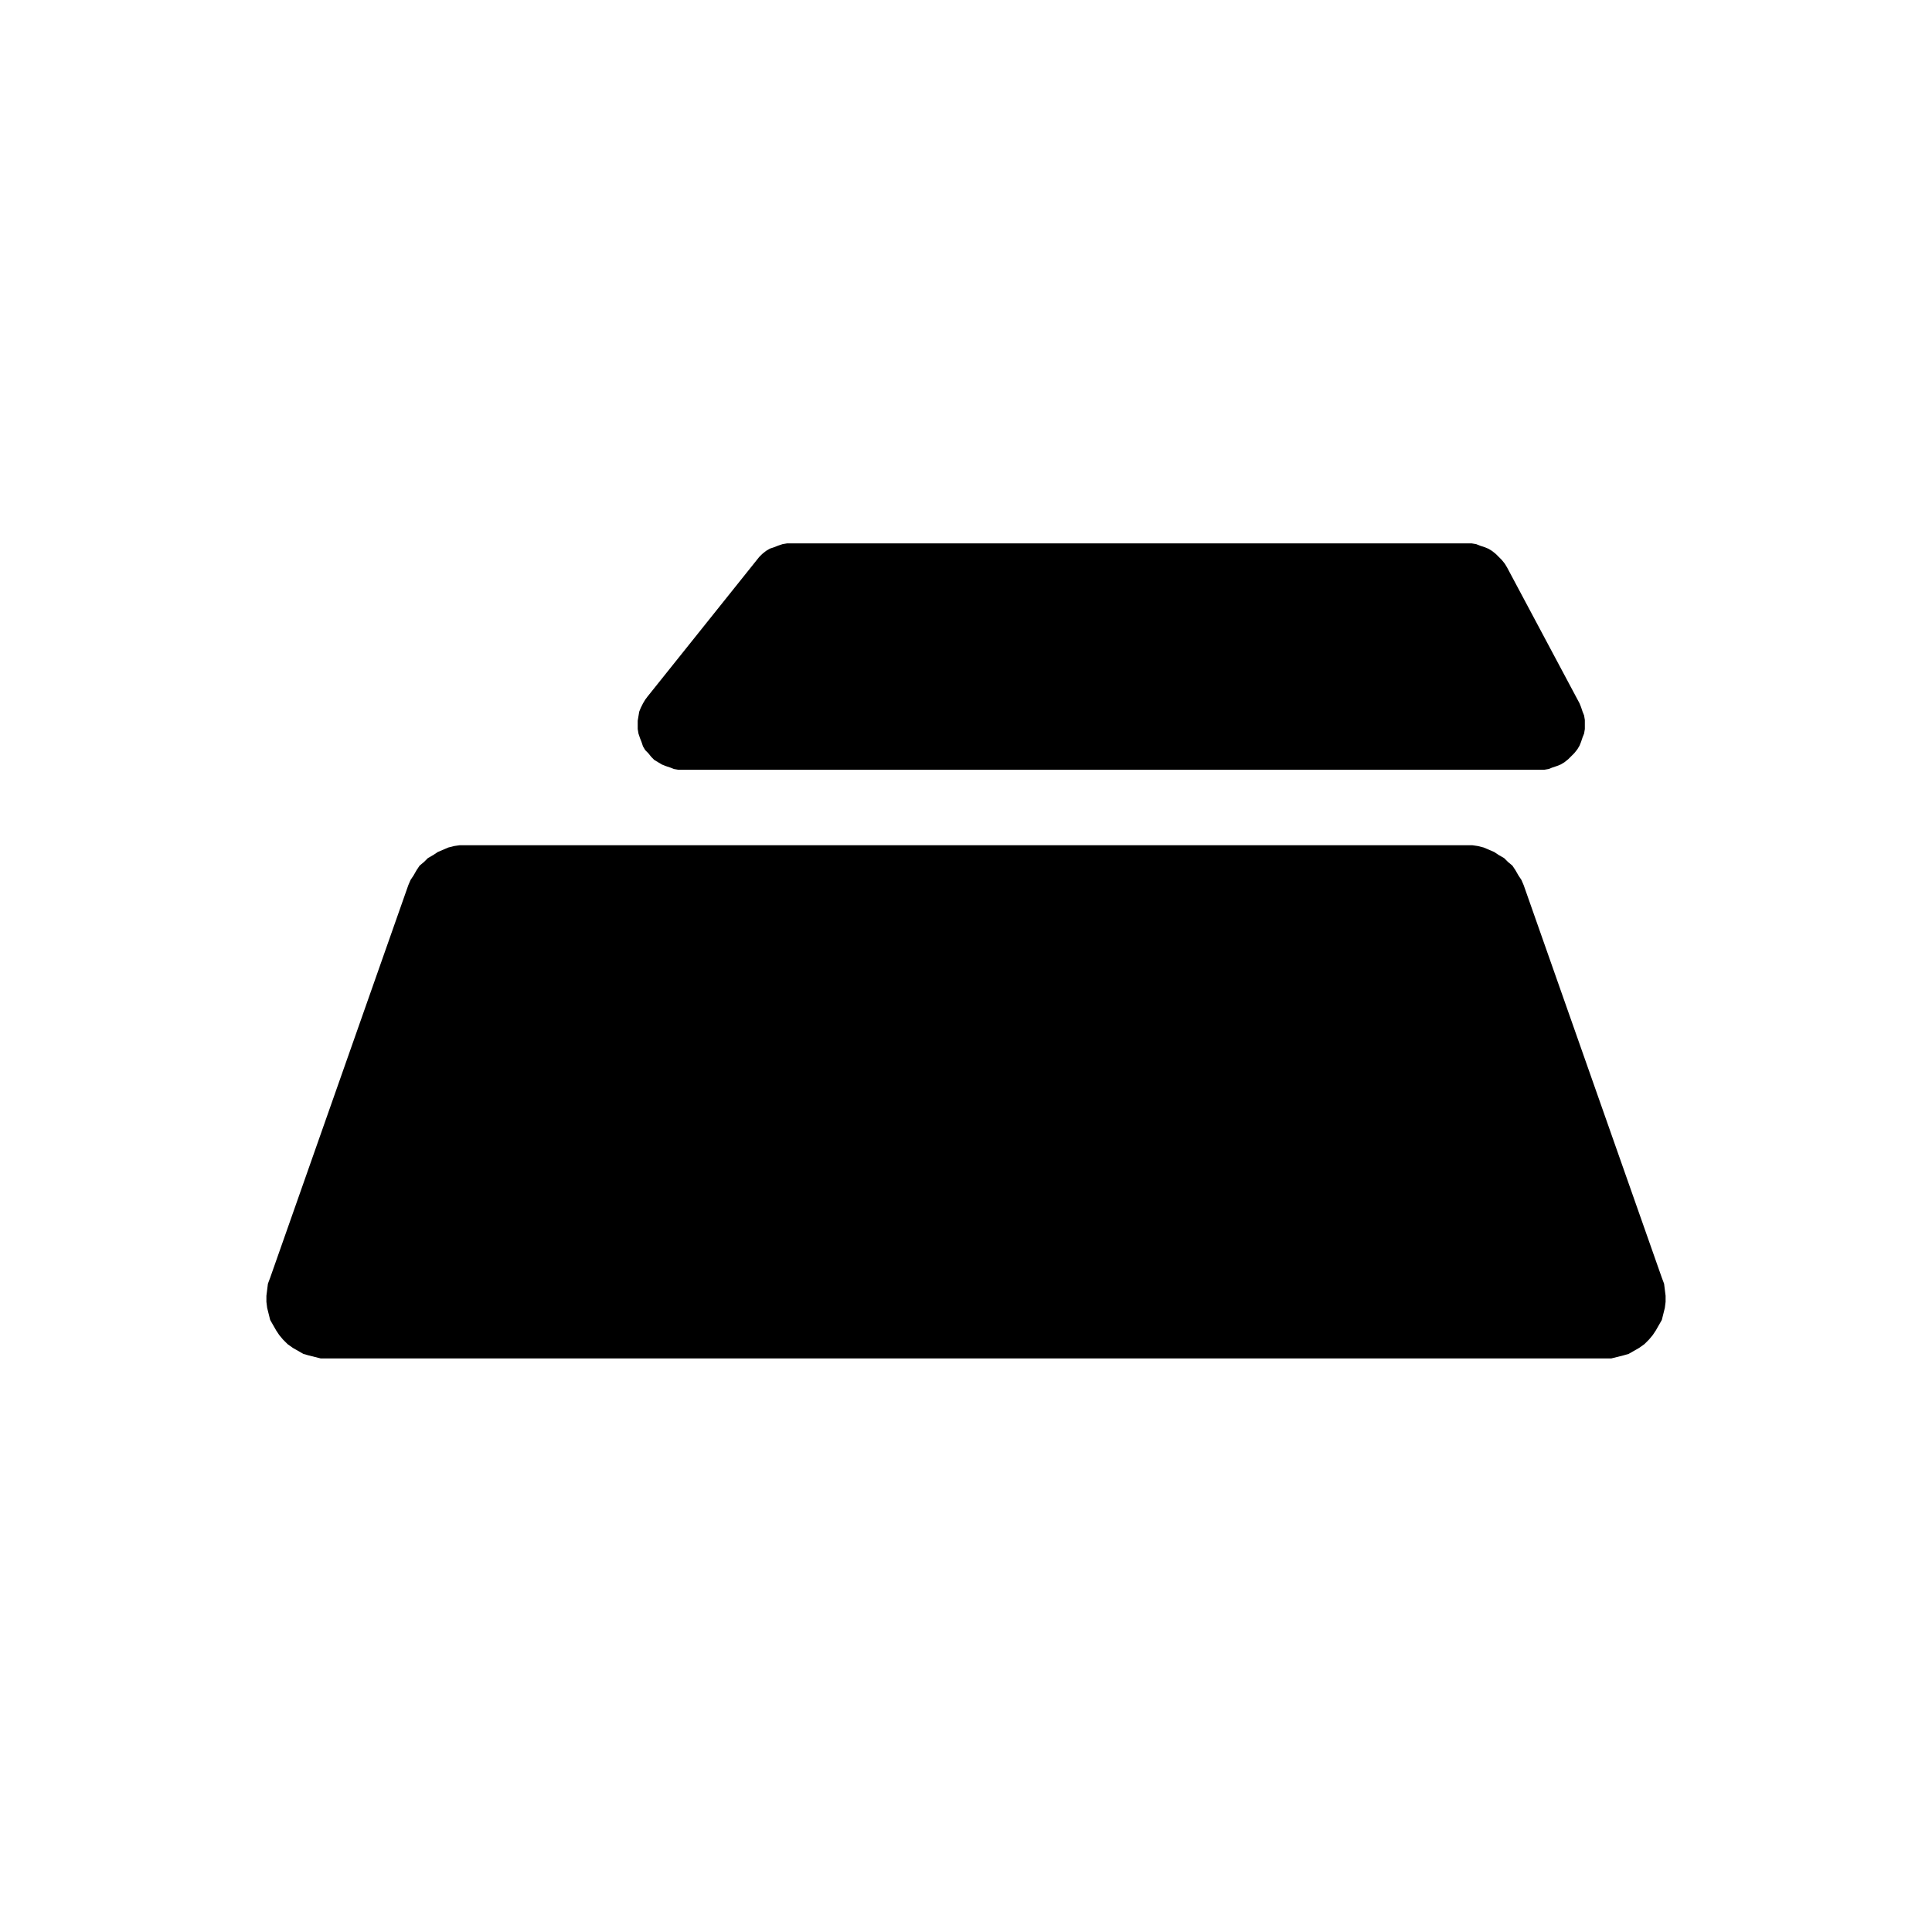
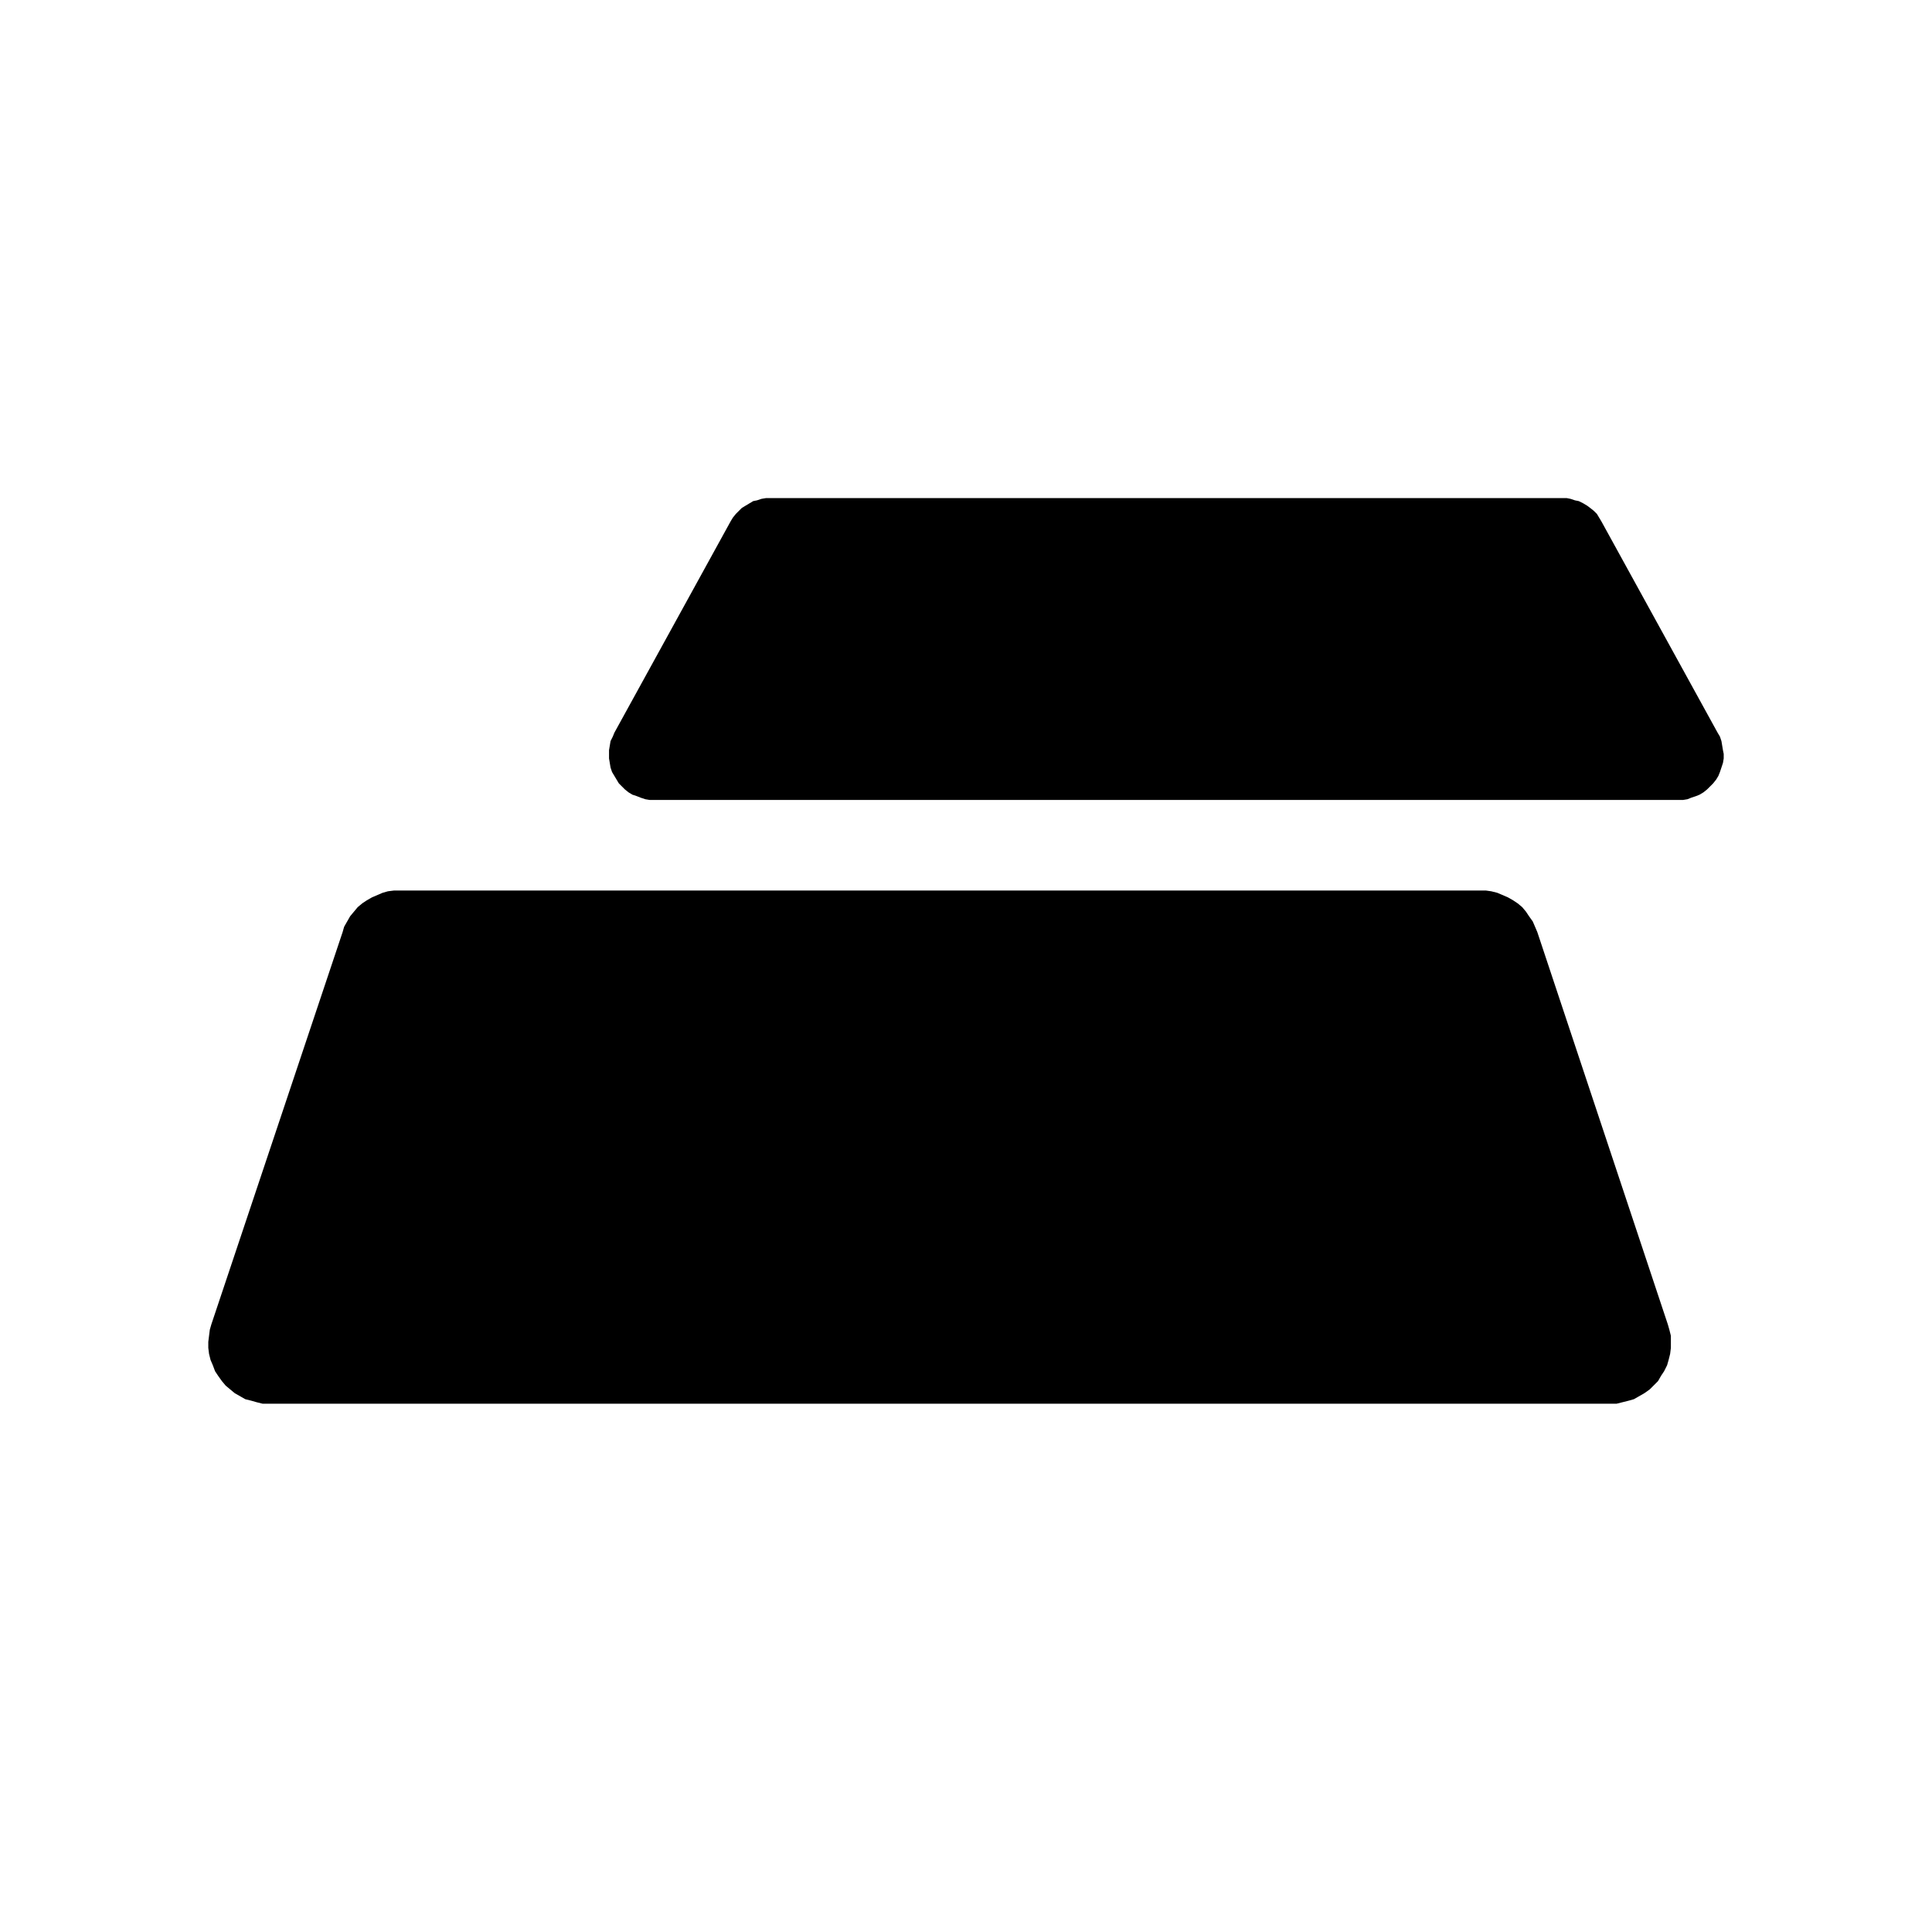
<svg xmlns="http://www.w3.org/2000/svg" viewBox="0 0 256 256" width="256" height="256">
-   <path fill="#000" fill-rule="evenodd" d="M104.3 72.0 L103.7 72.1 L103.1 72.3 L102.6 72.5 L102.0 72.7 L101.5 73.0 L101.0 73.4 L100.6 73.8 L100.2 74.3 L85.8 92.3 L85.5 92.7 L85.2 93.2 L84.9 93.8 L84.7 94.3 L84.6 94.9 L84.5 95.5 L84.5 96.1 L84.5 96.6 L84.6 97.2 L84.8 97.8 L85.0 98.3 L85.2 98.9 L85.5 99.4 L85.9 99.8 L86.3 100.3 L86.7 100.7 L87.2 101.0 L87.7 101.3 L88.2 101.5 L88.8 101.7 L89.3 101.9 L89.9 102.0 L90.5 102.0 L204.0 102.0 L204.6 102.0 L205.2 101.9 L205.7 101.7 L206.3 101.5 L206.8 101.3 L207.3 101.0 L207.8 100.6 L208.2 100.2 L208.6 99.8 L209.0 99.3 L209.3 98.8 L209.5 98.3 L209.7 97.7 L209.9 97.2 L210.0 96.6 L210.0 96.0 L210.0 95.4 L209.9 94.8 L209.7 94.3 L209.5 93.7 L209.3 93.2 L199.7 75.2 L199.4 74.7 L199.0 74.2 L198.6 73.8 L198.2 73.4 L197.7 73.0 L197.2 72.7 L196.7 72.5 L196.1 72.3 L195.6 72.1 L195.0 72.0 L194.4 72.0 L104.9 72.0 Z M60.9 112.0 L60.2 112.1 L59.4 112.3 L58.7 112.6 L58.0 112.9 L57.4 113.3 L56.7 113.7 L56.2 114.2 L55.6 114.7 L55.2 115.3 L54.8 116.0 L54.4 116.6 L54.1 117.3 L35.8 169.3 L35.5 170.1 L35.4 170.9 L35.3 171.7 L35.3 172.5 L35.4 173.3 L35.6 174.1 L35.8 174.9 L36.2 175.6 L36.6 176.3 L37.0 176.9 L37.5 177.5 L38.1 178.1 L38.8 178.6 L39.5 179.0 L40.2 179.4 L40.9 179.6 L41.7 179.8 L42.5 180.0 L43.3 180.0 L212.7 180.0 L213.5 180.0 L214.3 179.8 L215.1 179.6 L215.8 179.4 L216.5 179.0 L217.2 178.6 L217.9 178.1 L218.5 177.5 L219.0 176.9 L219.4 176.3 L219.8 175.6 L220.2 174.9 L220.4 174.1 L220.6 173.3 L220.7 172.5 L220.7 171.7 L220.6 170.9 L220.5 170.1 L220.2 169.3 L201.9 117.3 L201.6 116.6 L201.2 116.0 L200.8 115.3 L200.4 114.7 L199.8 114.2 L199.3 113.7 L198.6 113.3 L198.0 112.9 L197.3 112.6 L196.6 112.3 L195.8 112.1 L195.1 112.0 L194.3 112.0 L61.7 112.0 Z" />
+   <path fill="#000" fill-rule="evenodd" d="M101.5 66.0 L100.9 66.1 L100.3 66.3 L99.8 66.4 L99.3 66.7 L98.8 67.0 L98.3 67.3 L97.9 67.7 L97.5 68.1 L97.1 68.6 L96.8 69.1 L81.4 97.1 L81.2 97.6 L80.9 98.2 L80.8 98.8 L80.7 99.4 L80.7 99.9 L80.7 100.5 L80.8 101.1 L80.9 101.7 L81.1 102.3 L81.4 102.8 L81.7 103.3 L82.0 103.8 L82.4 104.2 L82.8 104.6 L83.3 105.0 L83.8 105.3 L84.4 105.5 L84.9 105.7 L85.5 105.9 L86.1 106.0 L86.7 106.0 L222.4 106.0 L223.0 106.0 L223.6 105.9 L224.1 105.7 L224.7 105.5 L225.2 105.3 L225.7 105.0 L226.2 104.6 L226.6 104.2 L227.0 103.8 L227.4 103.3 L227.7 102.8 L227.9 102.3 L228.1 101.7 L228.3 101.1 L228.4 100.5 L228.4 99.9 L228.3 99.4 L228.2 98.8 L228.1 98.2 L227.9 97.6 L227.6 97.1 L212.2 69.1 L211.9 68.6 L211.6 68.1 L211.2 67.7 L210.7 67.3 L210.3 67.0 L209.8 66.7 L209.2 66.4 L208.7 66.3 L208.1 66.1 L207.6 66.0 L207.0 66.0 L102.1 66.0 Z M52.2 118.0 L51.4 118.1 L50.7 118.3 L50.0 118.6 L49.3 118.9 L48.6 119.3 L48.0 119.7 L47.4 120.2 L46.9 120.8 L46.4 121.4 L46.0 122.1 L45.6 122.8 L45.4 123.5 L28.0 175.5 L27.8 176.2 L27.7 177.0 L27.6 177.8 L27.6 178.6 L27.7 179.4 L27.9 180.2 L28.2 180.9 L28.5 181.7 L28.9 182.3 L29.4 183.0 L29.9 183.6 L30.5 184.1 L31.1 184.6 L31.8 185.0 L32.5 185.4 L33.3 185.6 L34.0 185.8 L34.8 186.0 L35.6 186.0 L213.4 186.0 L214.2 186.0 L215.0 185.8 L215.8 185.6 L216.5 185.4 L217.2 185.0 L217.9 184.6 L218.6 184.1 L219.1 183.6 L219.7 183.0 L220.1 182.3 L220.5 181.7 L220.9 180.9 L221.1 180.2 L221.3 179.4 L221.4 178.6 L221.4 177.8 L221.4 177.0 L221.2 176.2 L221.0 175.5 L203.7 123.5 L203.4 122.8 L203.1 122.1 L202.6 121.4 L202.2 120.8 L201.7 120.2 L201.1 119.7 L200.5 119.3 L199.8 118.9 L199.1 118.6 L198.4 118.3 L197.6 118.1 L196.9 118.0 L196.1 118.0 L53.0 118.0 Z" />
</svg>
